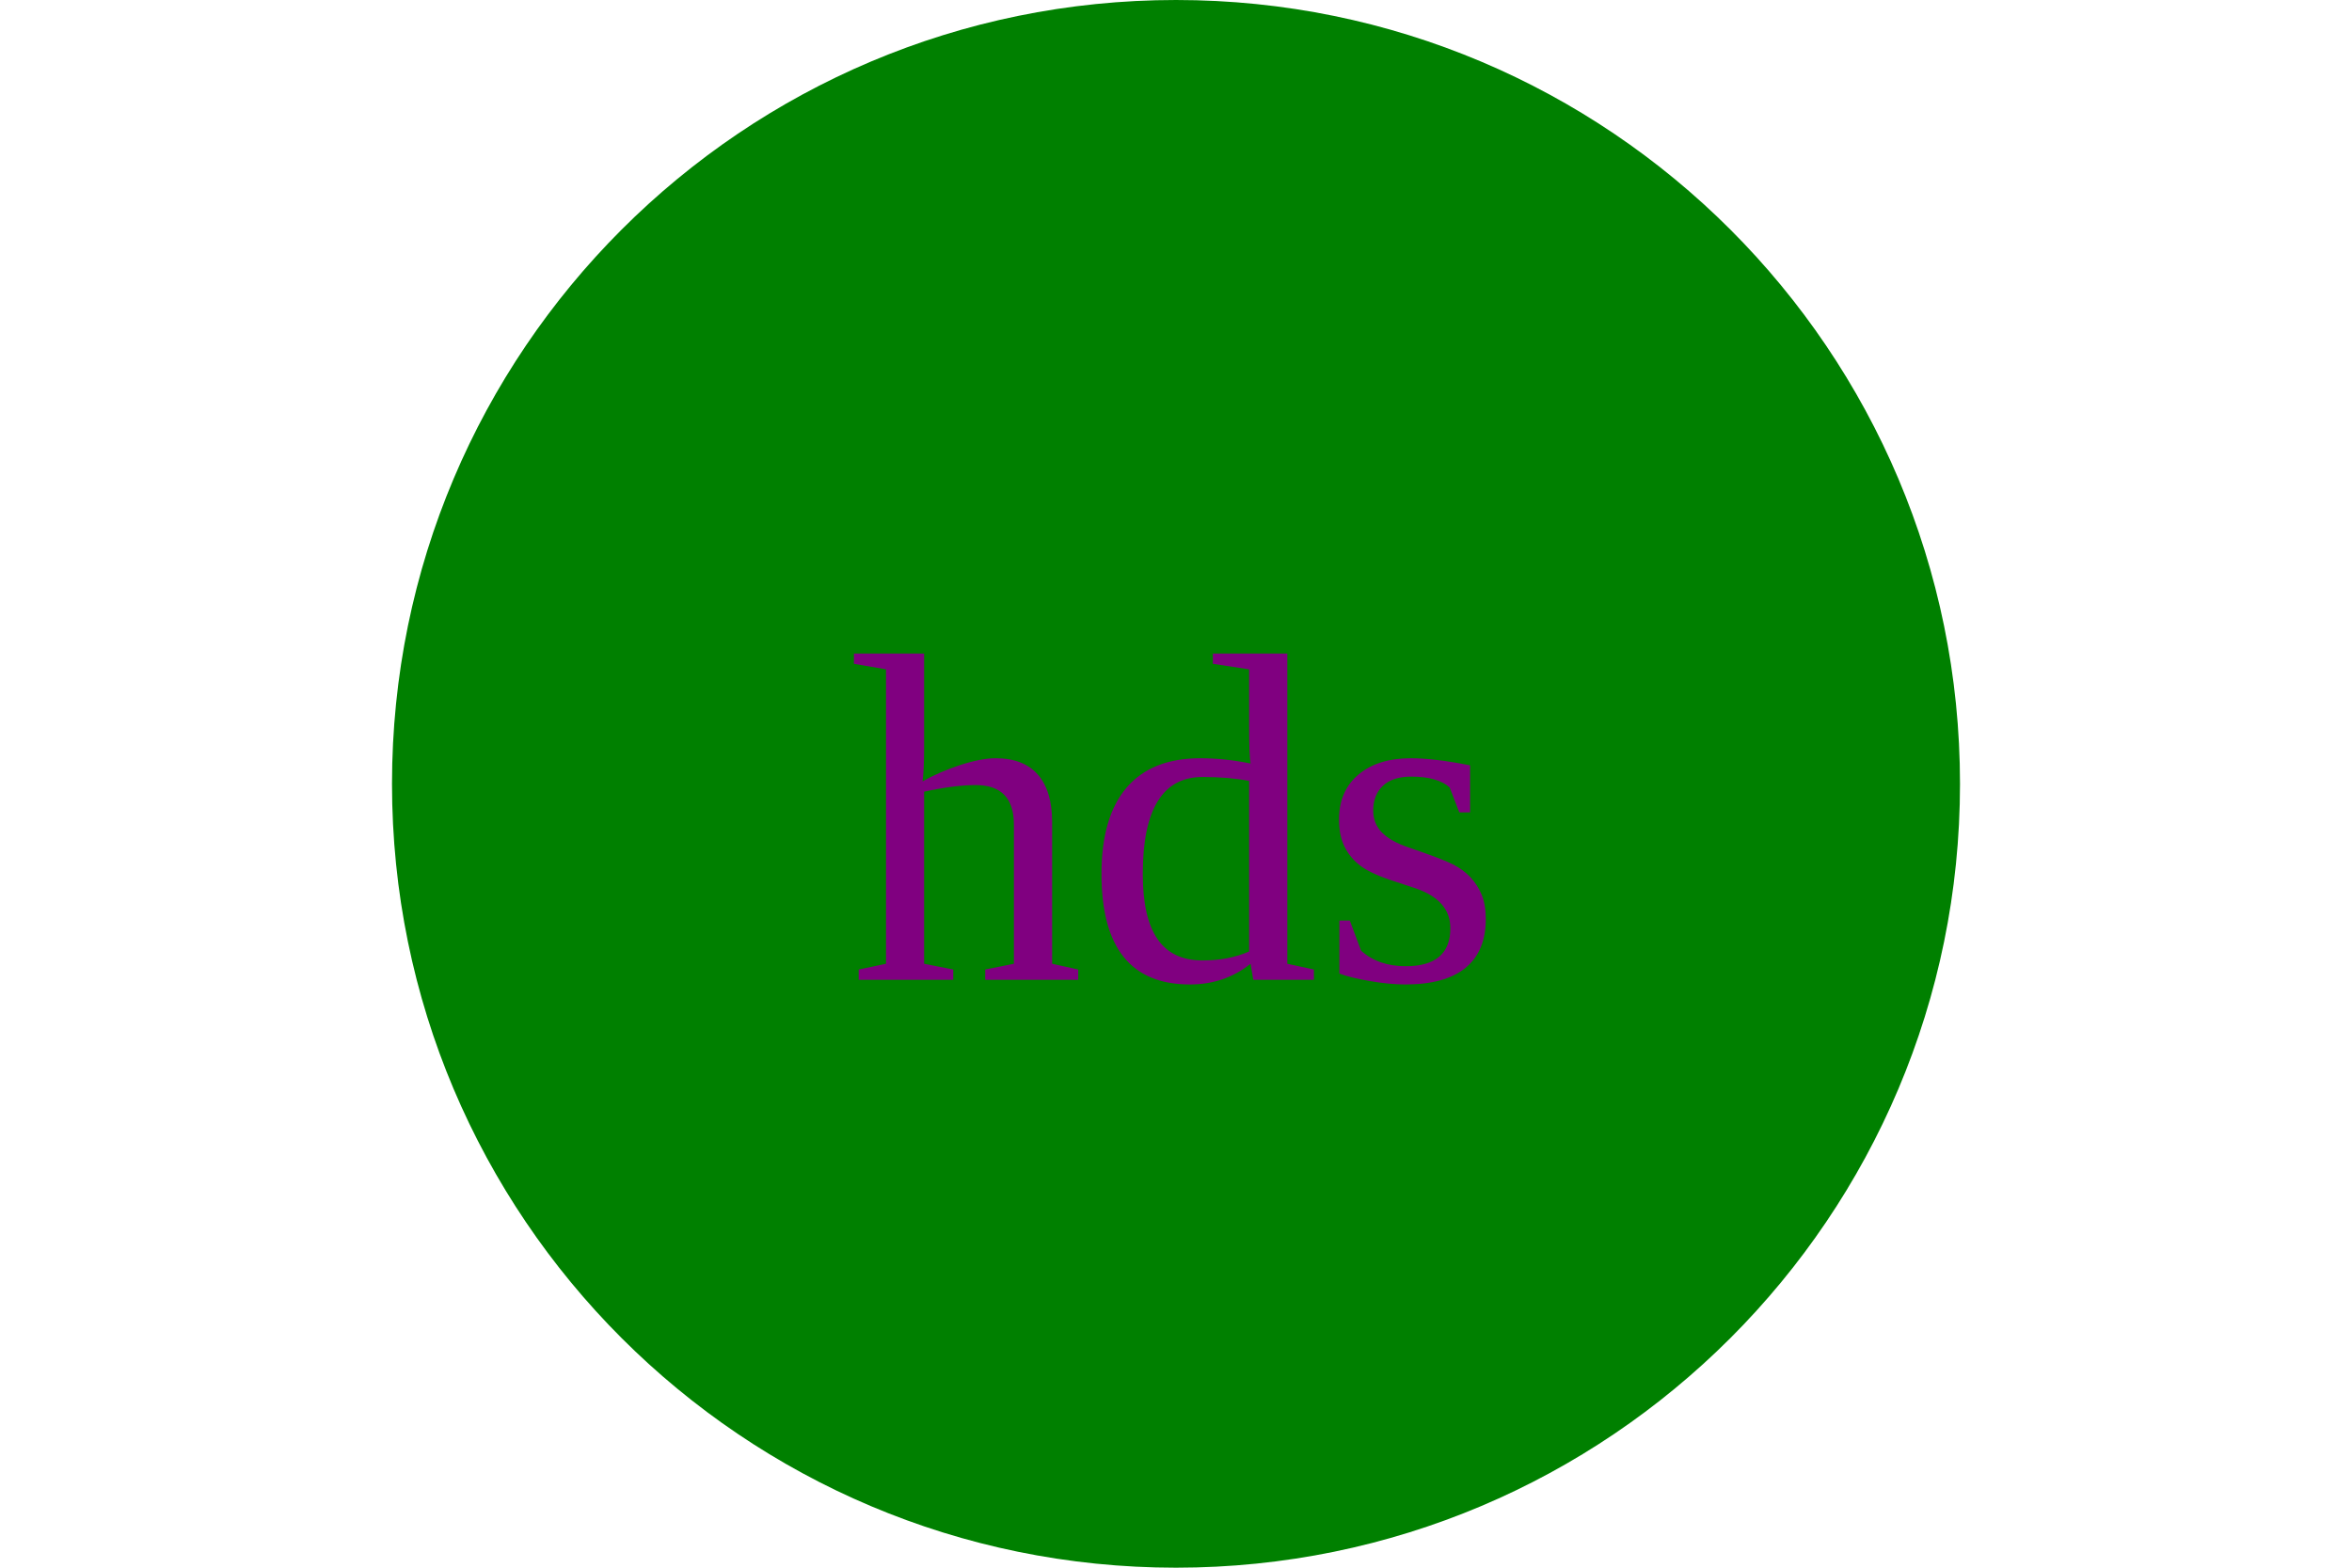
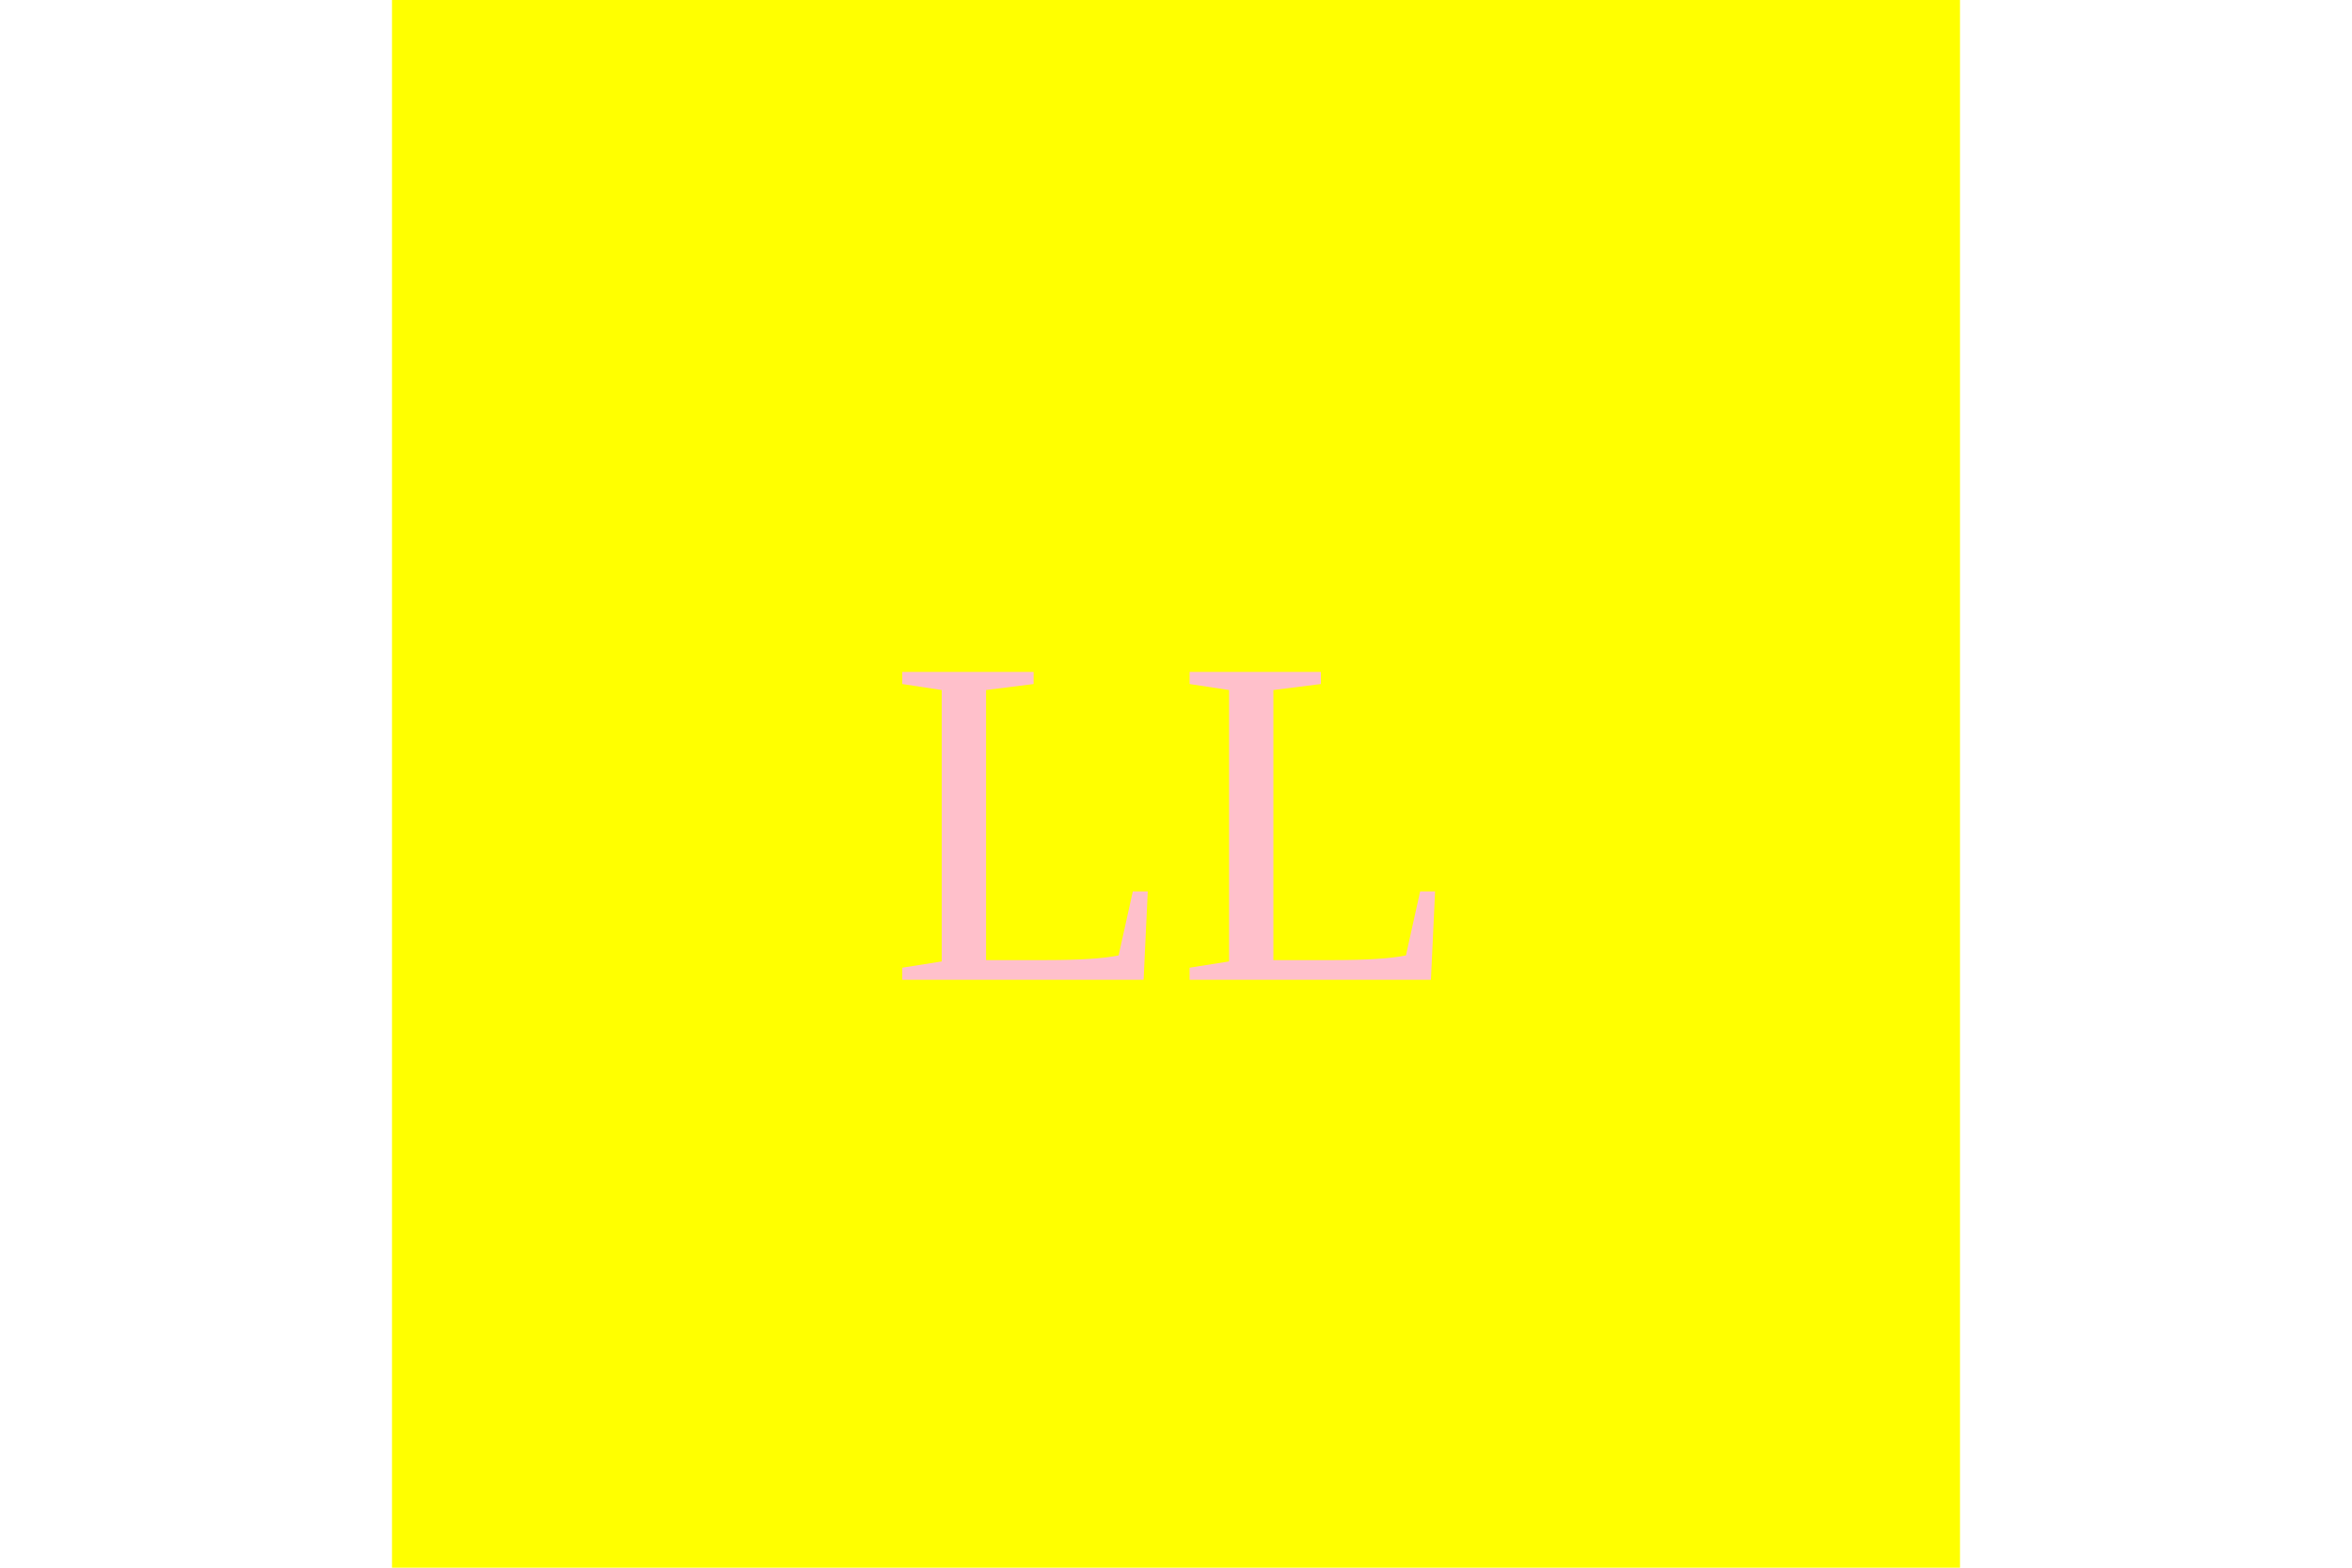
<svg xmlns="http://www.w3.org/2000/svg" version="1.1" width="300" height="200">
-   <circle cx="150" cy="100" r="100" fill="green" />
-   <text x="150" y="125" font-size="60" text-anchor="middle" fill="purple">hds</text>
+   <rect x="50" y="0" width="200" height="200" fill="yellow" />
+   <text x="150" y="125" font-size="60" text-anchor="middle" fill="pink">LL</text>
</svg>
